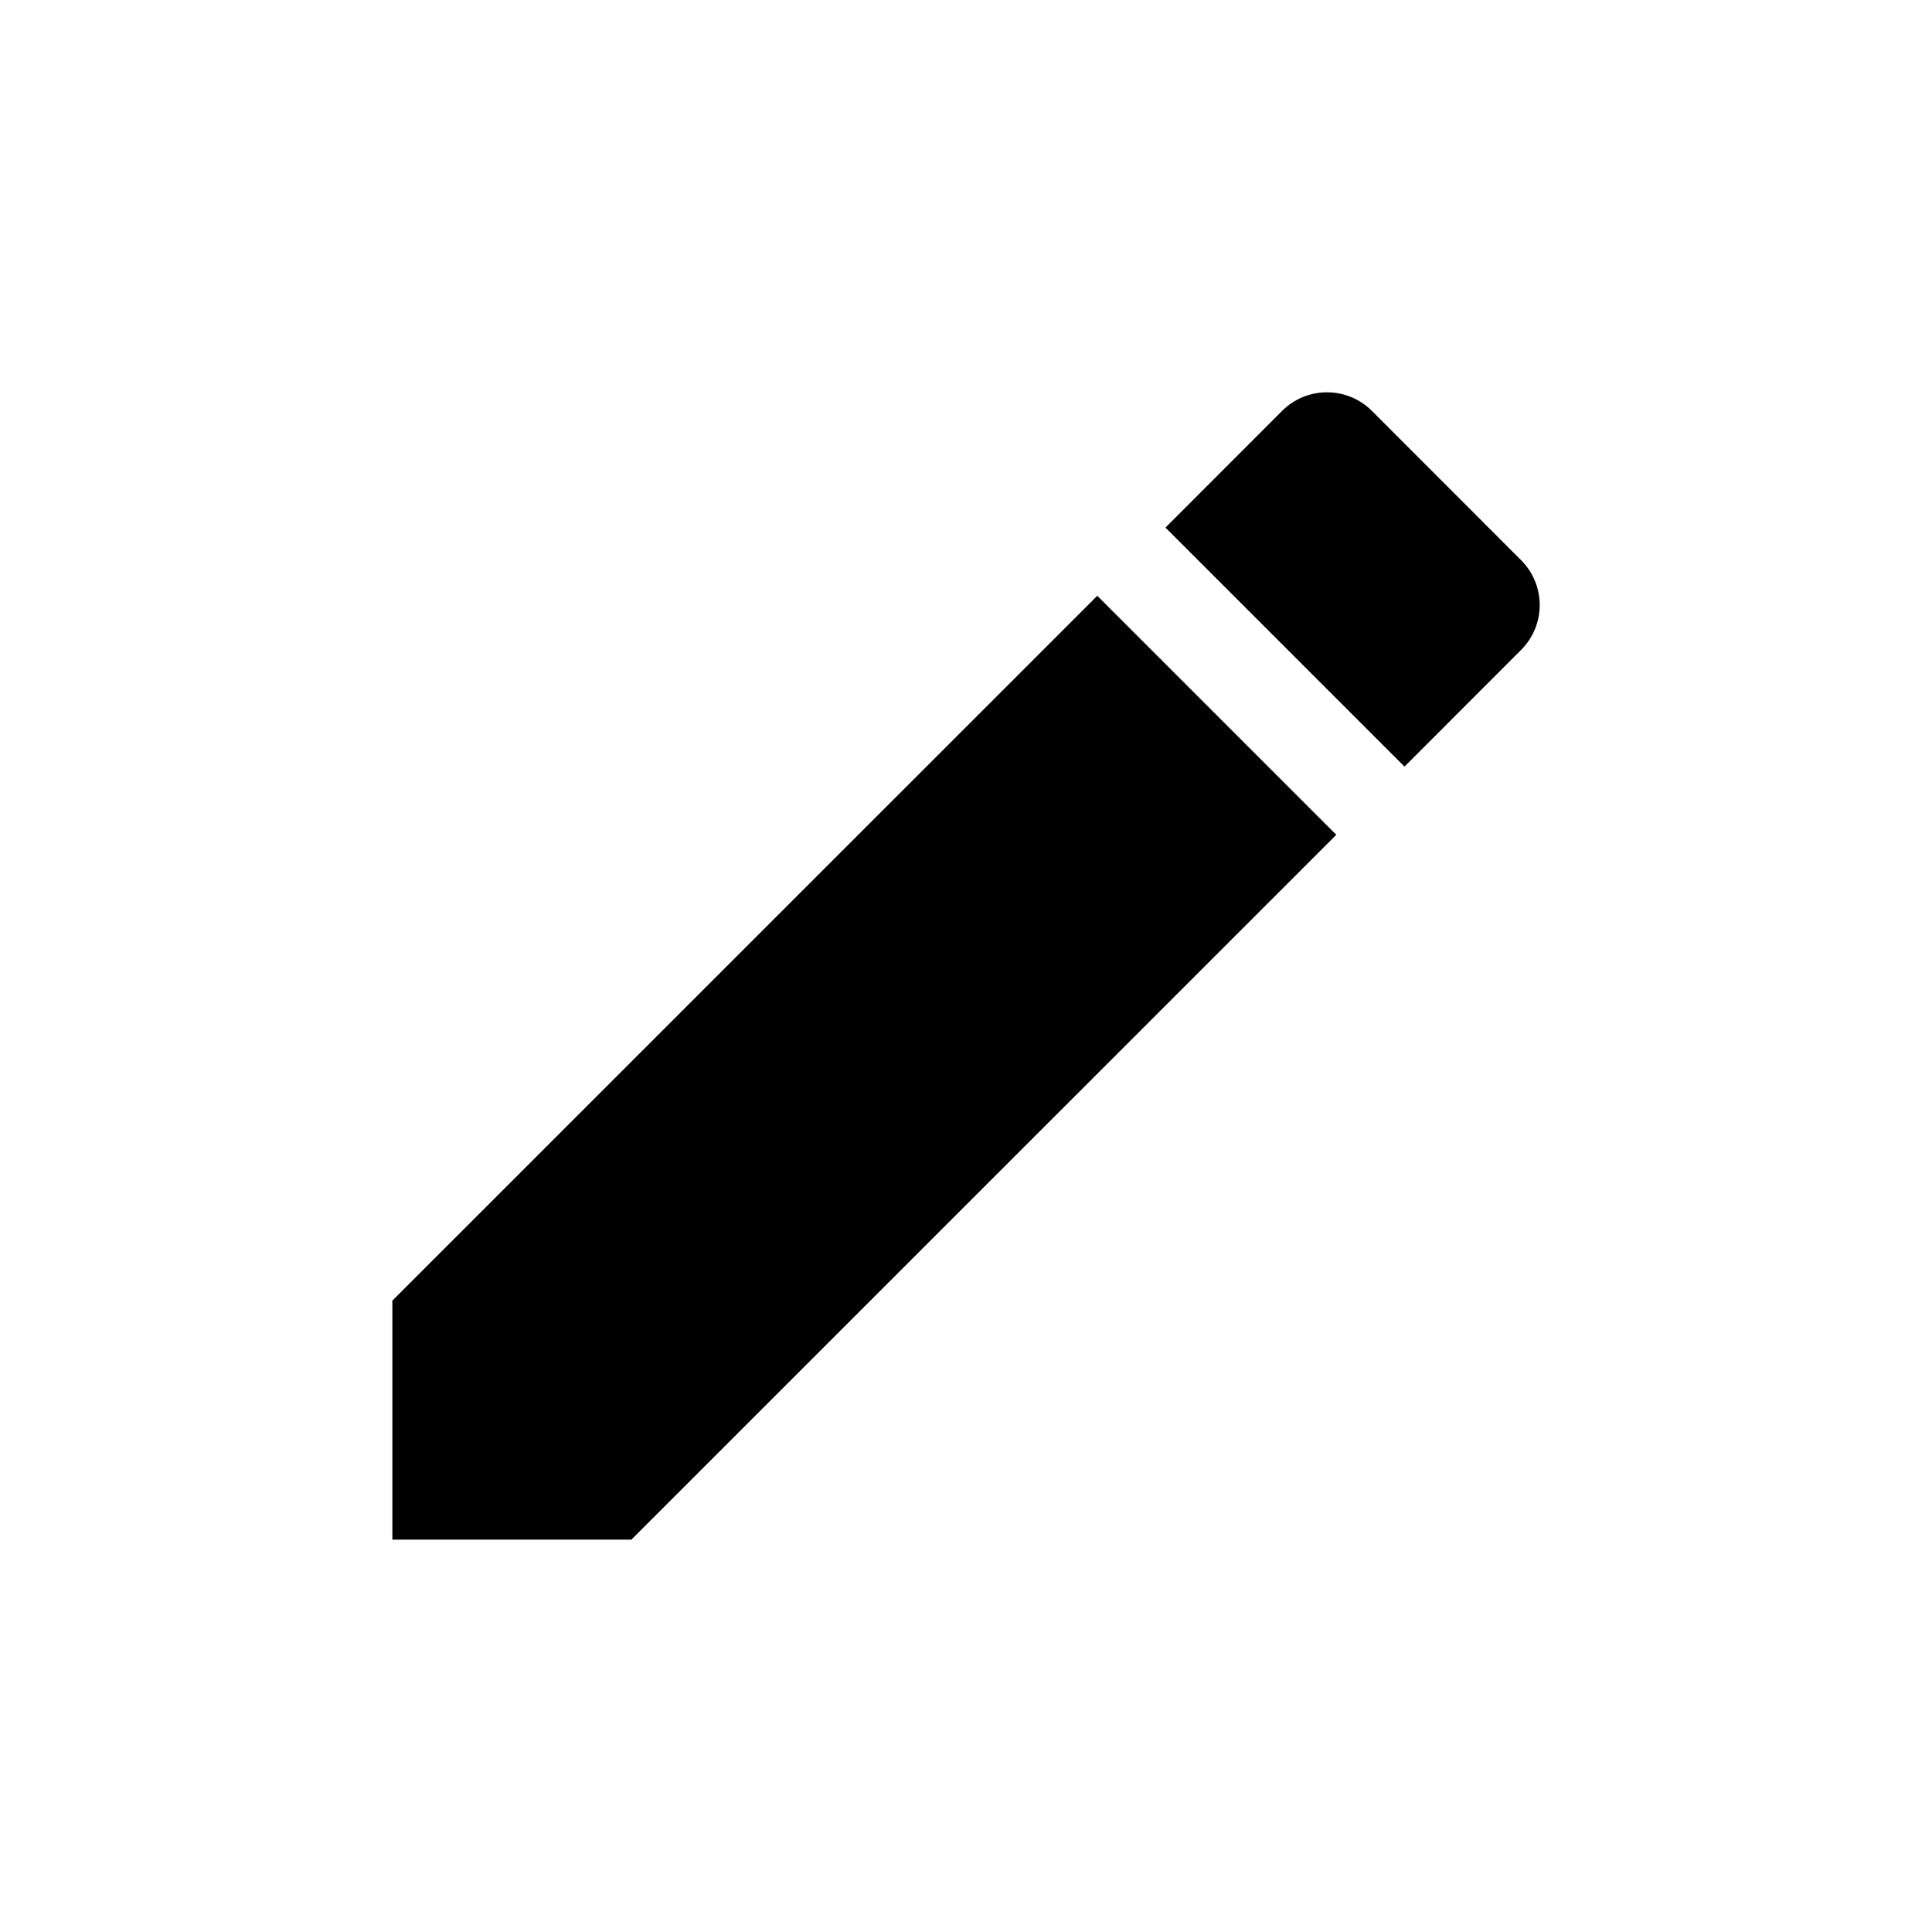
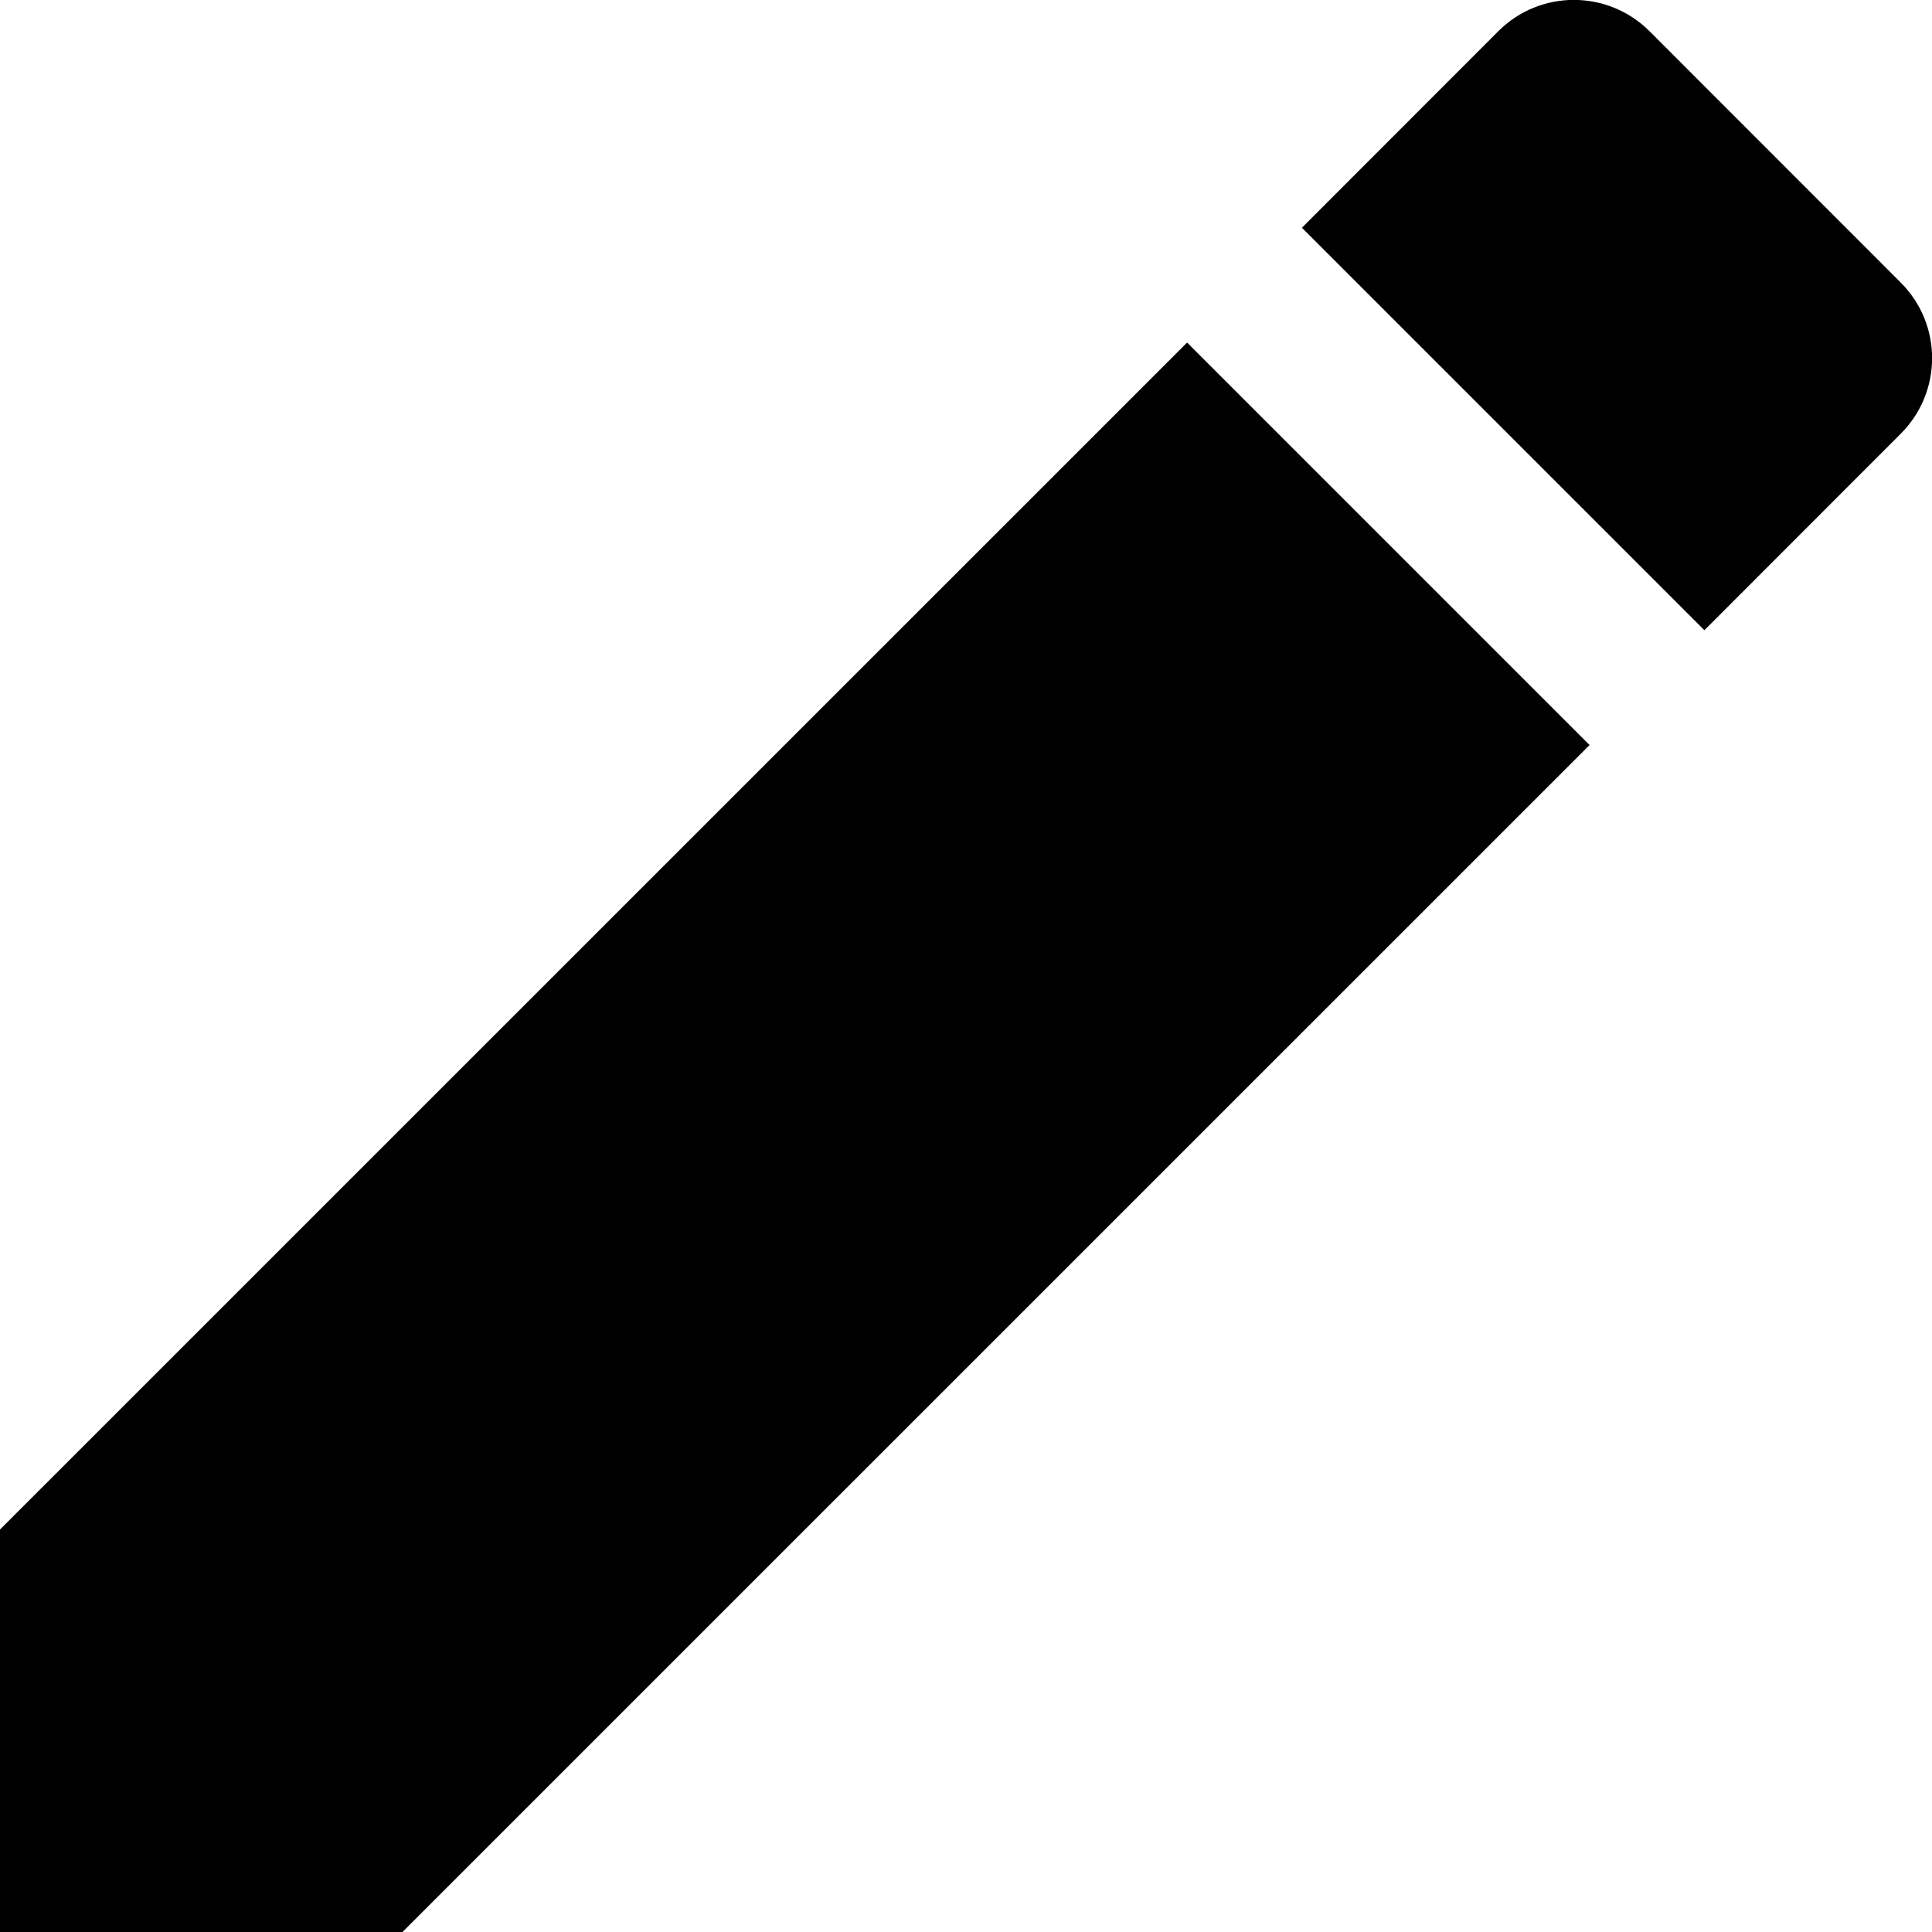
- <svg xmlns="http://www.w3.org/2000/svg" version="1.1" id="Layer_1" x="0px" y="0px" width="24px" height="24px" viewBox="0 0 24 24" enable-background="new 0 0 24 24" xml:space="preserve">
+ <svg xmlns="http://www.w3.org/2000/svg" version="1.1" id="Layer_1" x="0px" y="0px" width="14.252px" height="14.252px" viewBox="4.874 4.874 14.252 14.252" enable-background="new 4.874 4.874 14.252 14.252" xml:space="preserve">
  <path d="M4.874,16.157v2.969h2.969L16.6,10.37l-2.969-2.969L4.874,16.157z M18.895,8.074c0.309-0.309,0.309-0.807,0-1.116  l-1.852-1.853c-0.309-0.309-0.809-0.309-1.117,0l-1.448,1.449l2.969,2.969L18.895,8.074z" />
</svg>
